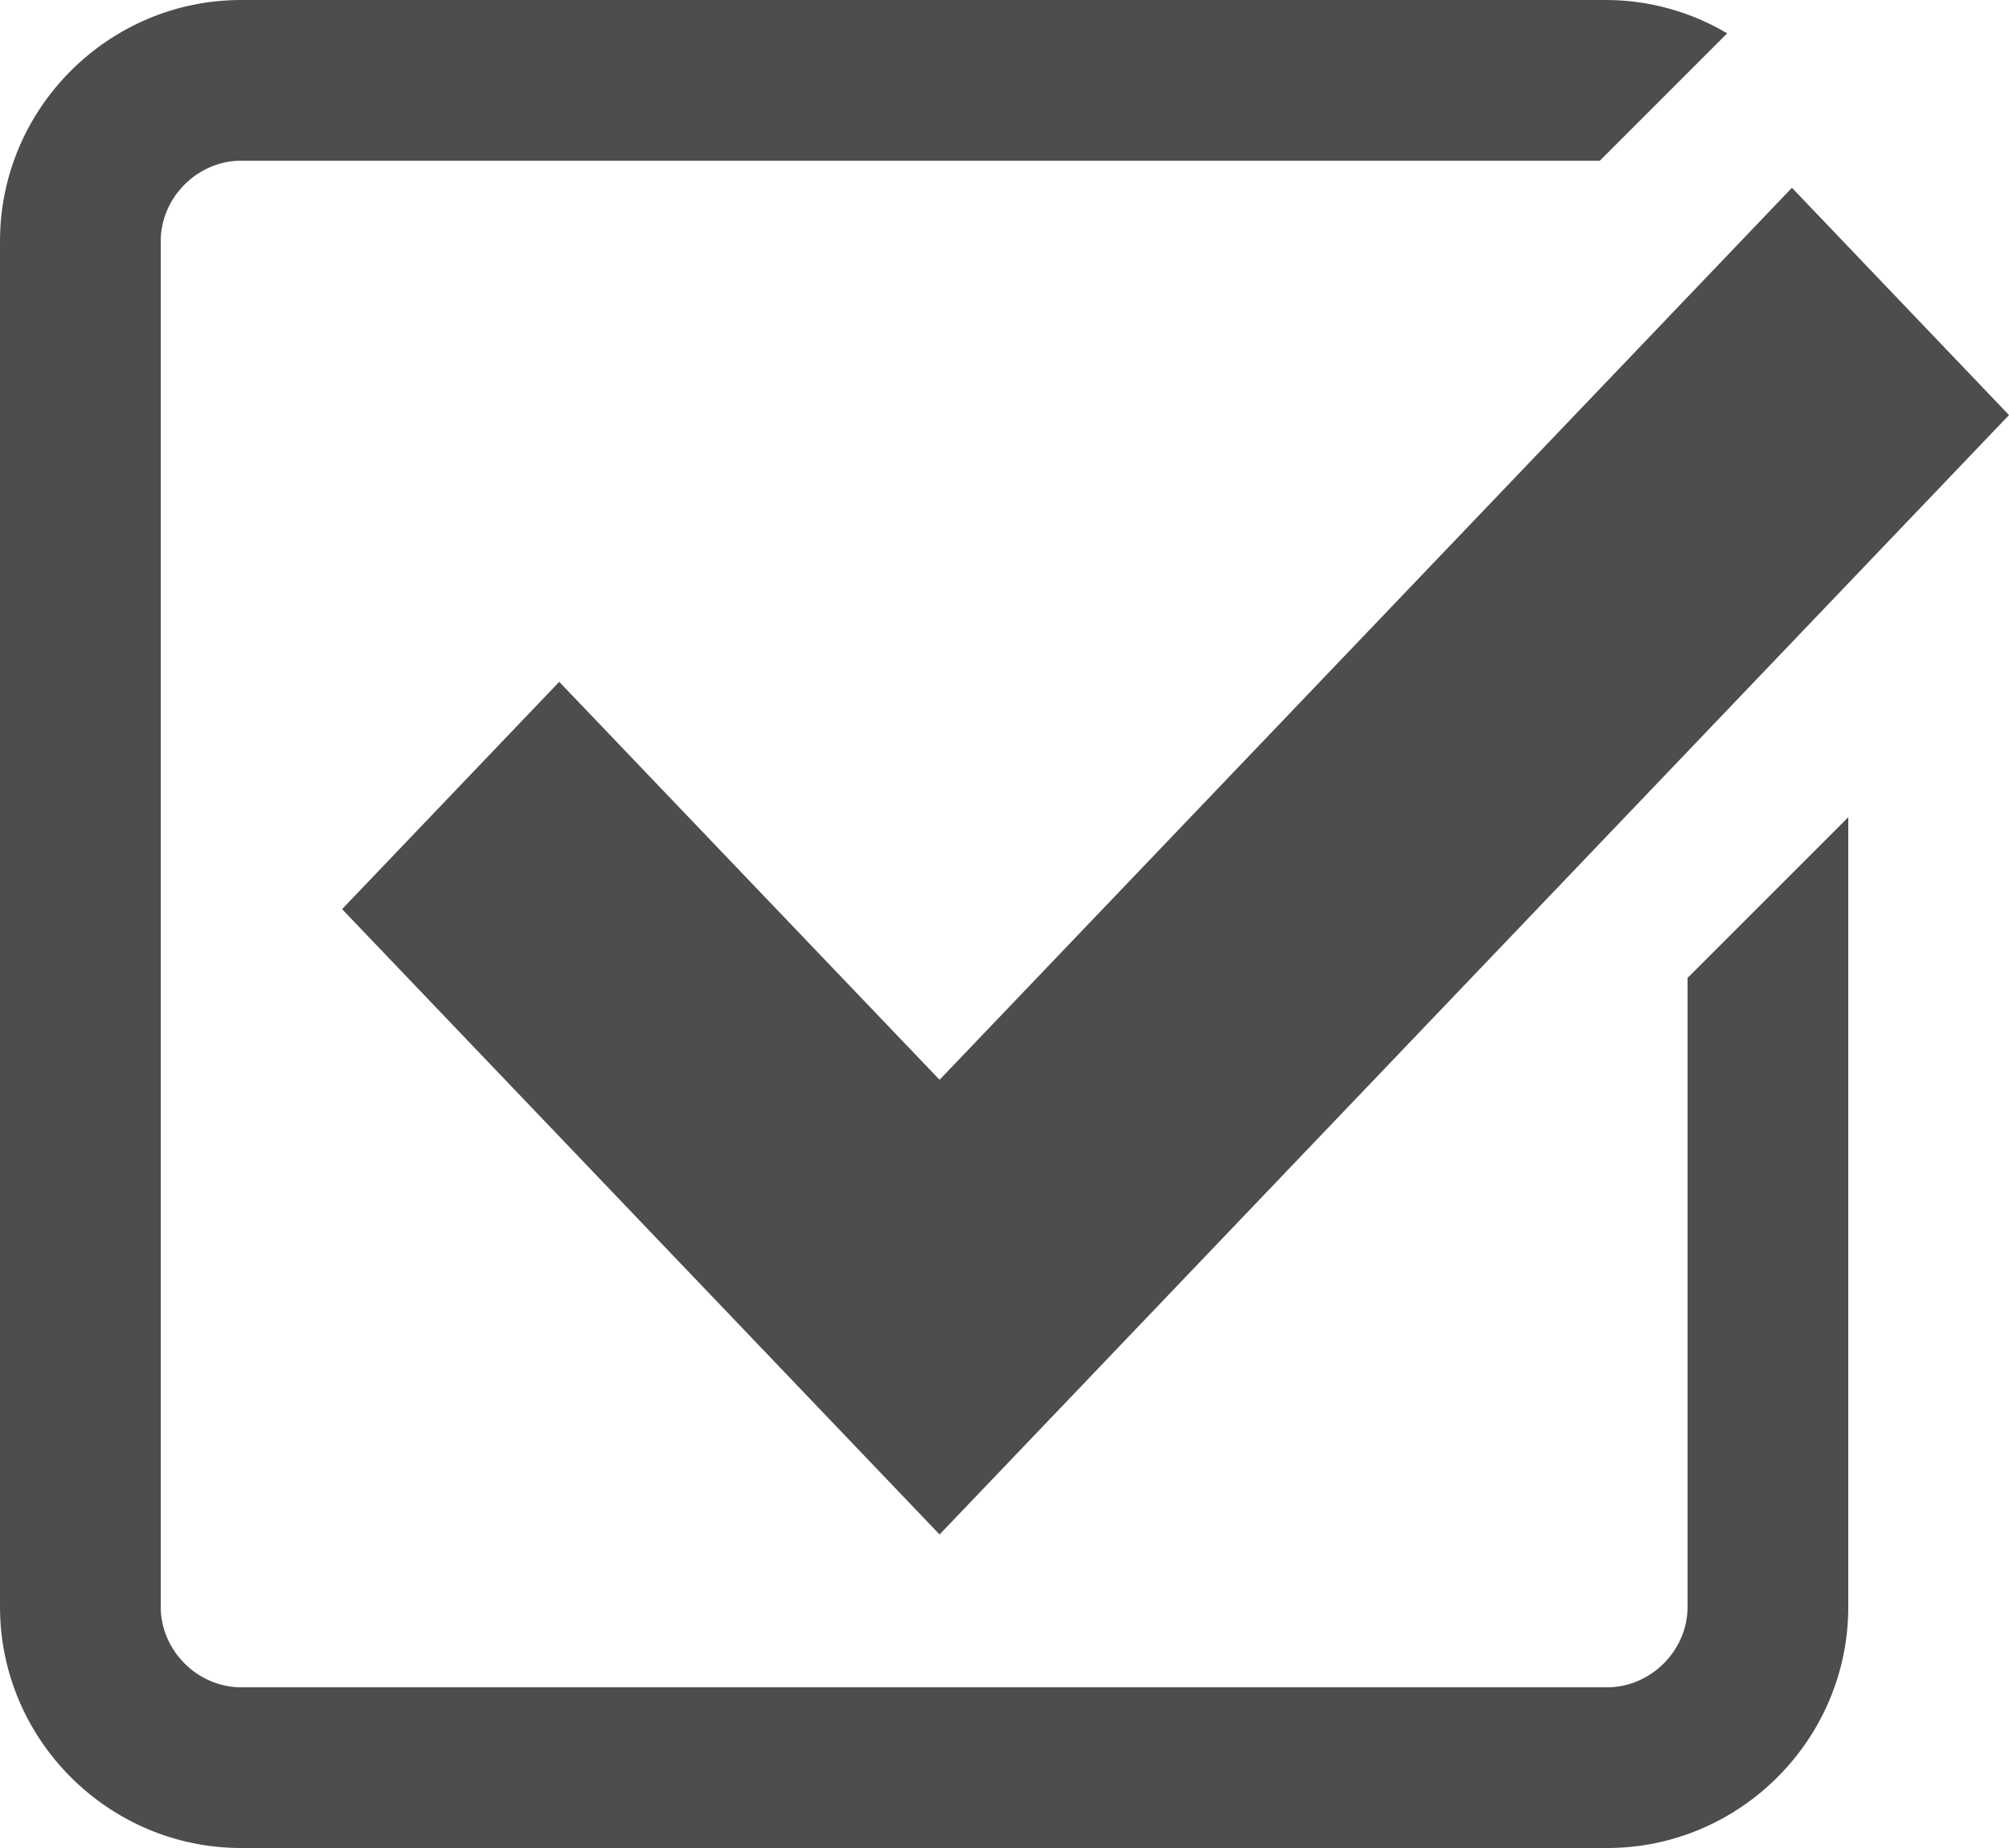
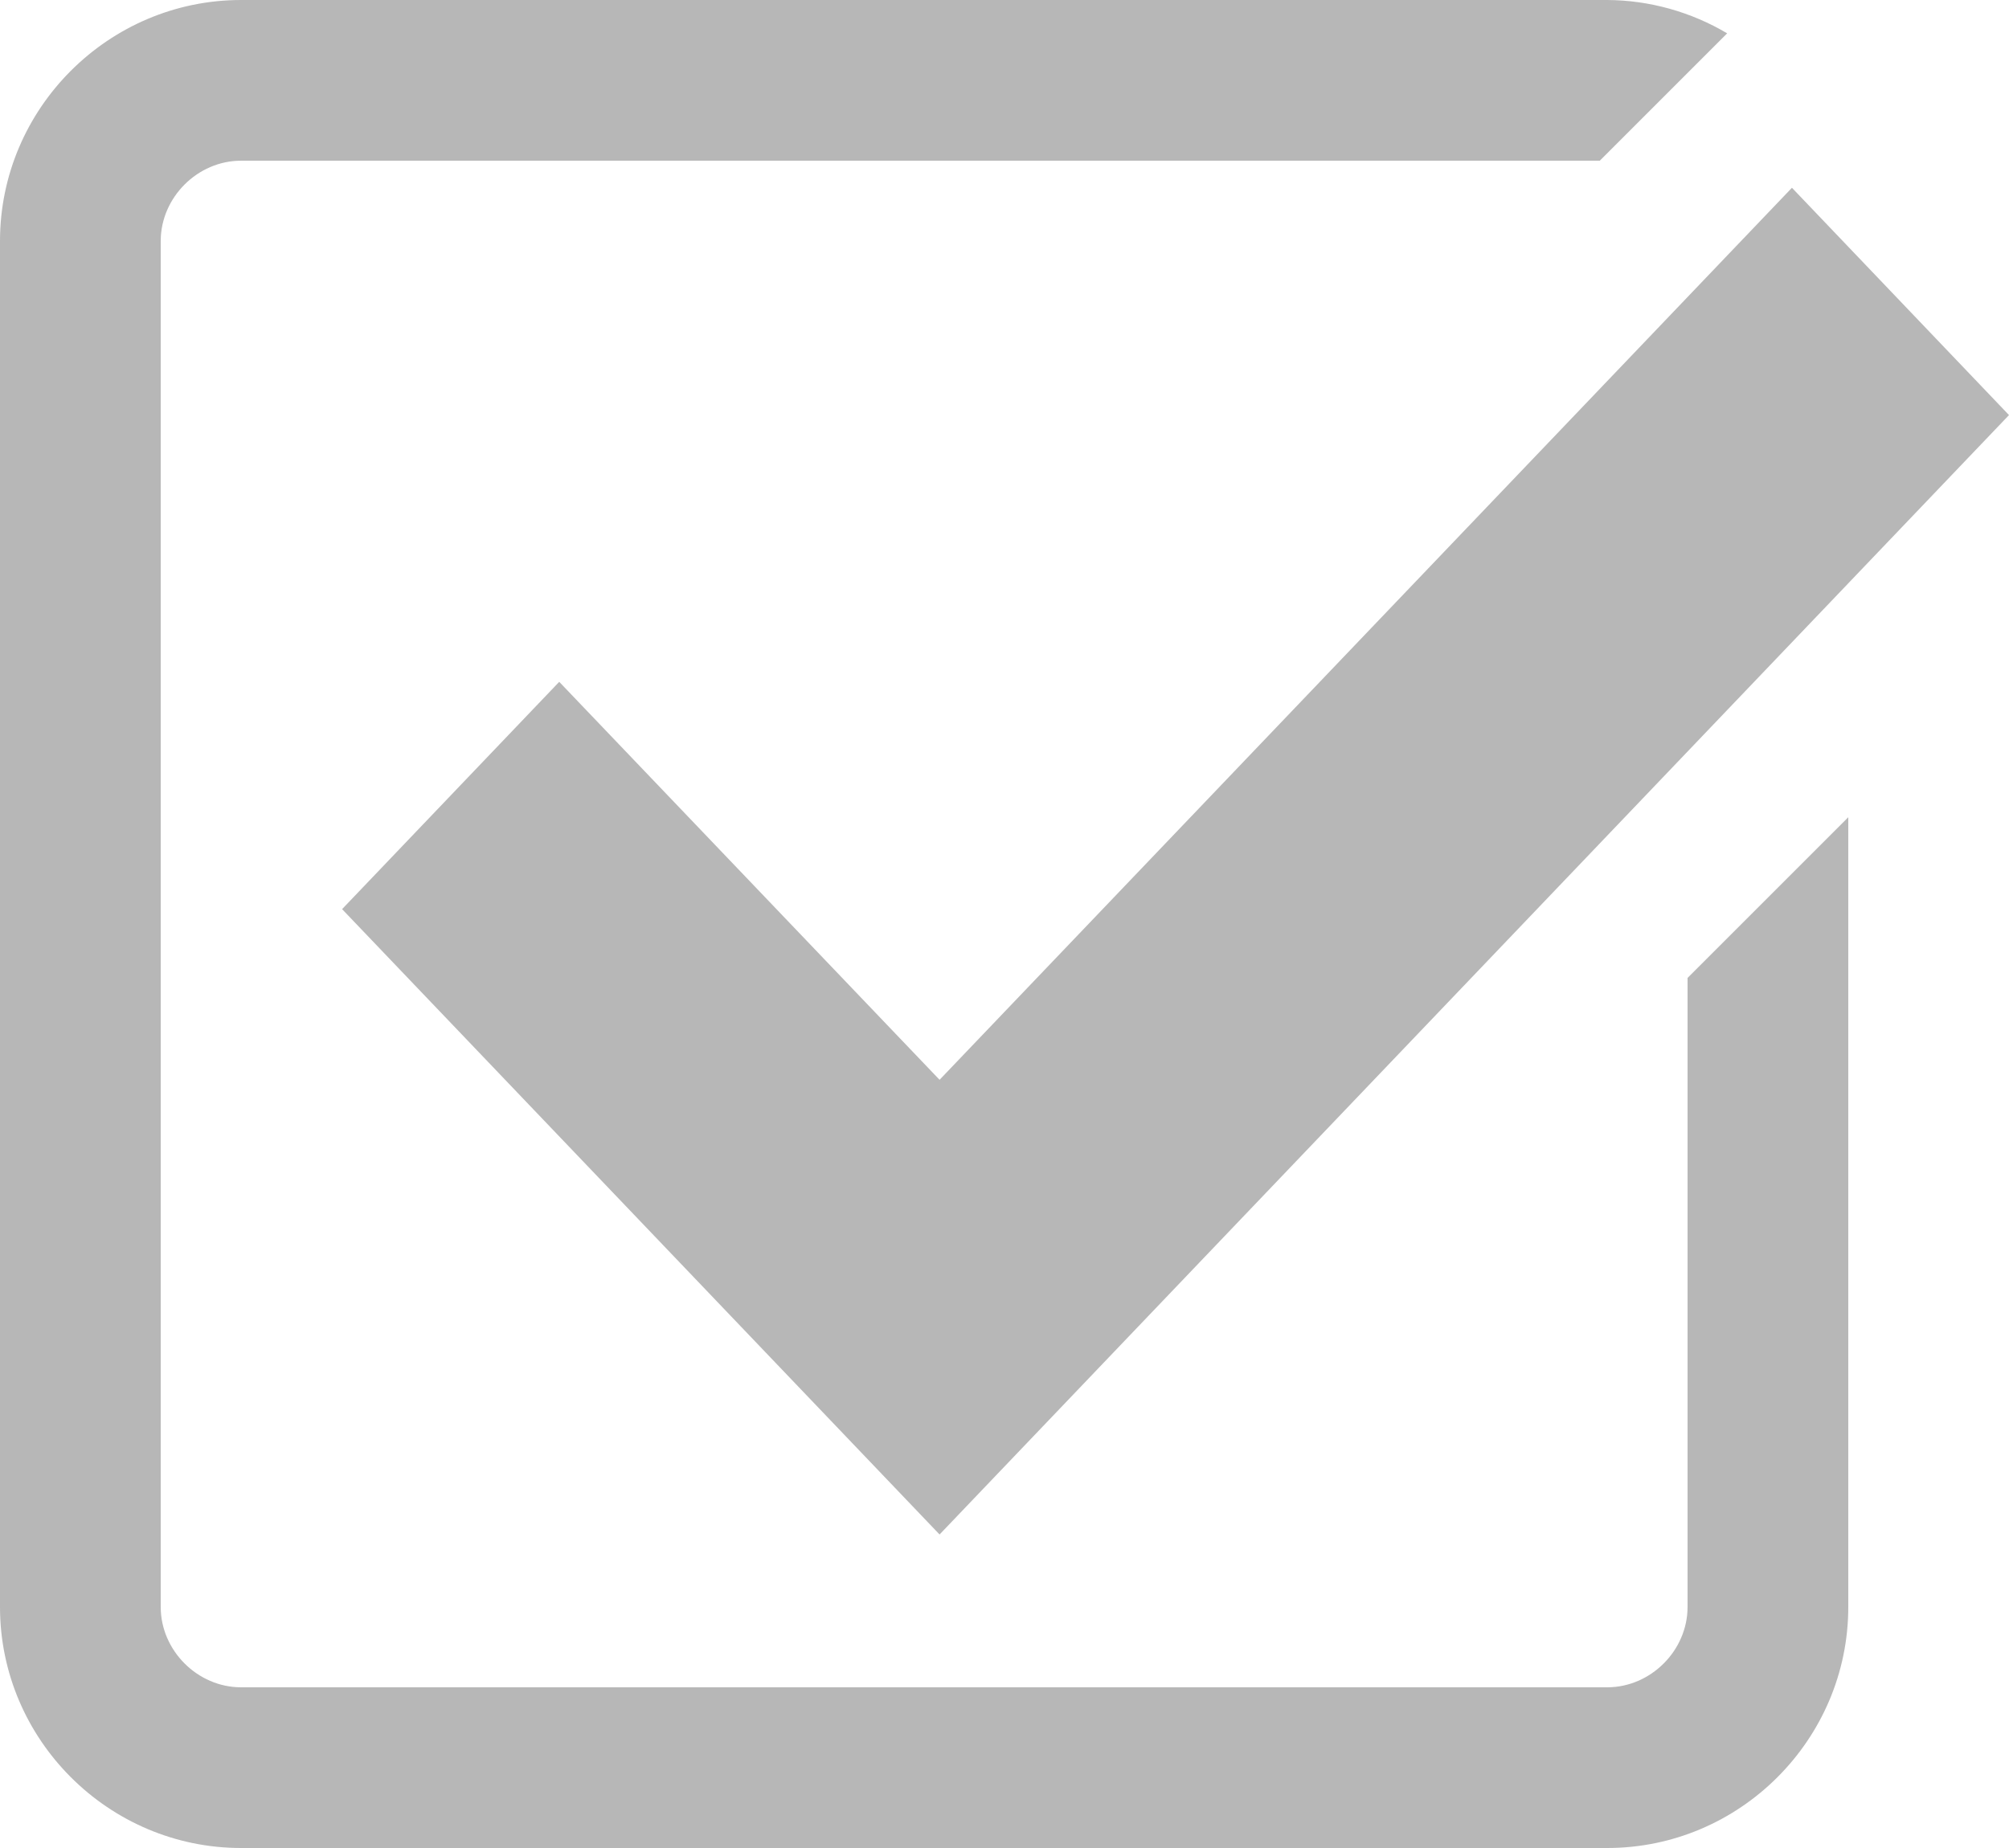
<svg xmlns="http://www.w3.org/2000/svg" width="25" height="23" viewBox="0 0 25 23" fill="none">
-   <path d="M6.959 8.486L4.257 11.315L11.692 19.098L25 5.166L22.299 2.337L11.692 13.439L6.959 8.486Z" fill="#4D4D4D" />
-   <path d="M21 20C21 20.542 20.542 21 20 21H3C2.458 21 2 20.542 2 20V3C2 2.458 2.458 2 3 2H19.908L21.493 0.415C21.041 0.147 20.526 0.003 20 0H3C1.35 0 0 1.35 0 3V20C0 21.65 1.35 23 3 23H20C21.65 23 23 21.65 23 20V10.171L21 12.171V20Z" fill="#4D4D4D" />
+   <path d="M6.959 8.486L4.257 11.315L11.692 19.098L25 5.166L22.299 2.337L11.692 13.439L6.959 8.486Z" fill="#4D4D4D" fill-opacity="0.4" />
+   <path d="M21 20C21 20.542 20.542 21 20 21H3C2.458 21 2 20.542 2 20V3C2 2.458 2.458 2 3 2H19.908L21.493 0.415C21.041 0.147 20.526 0.003 20 0H3C1.35 0 0 1.35 0 3V20C0 21.65 1.35 23 3 23H20C21.65 23 23 21.65 23 20V10.171L21 12.171V20Z" fill="#4D4D4D" fill-opacity="0.4" />
</svg>
